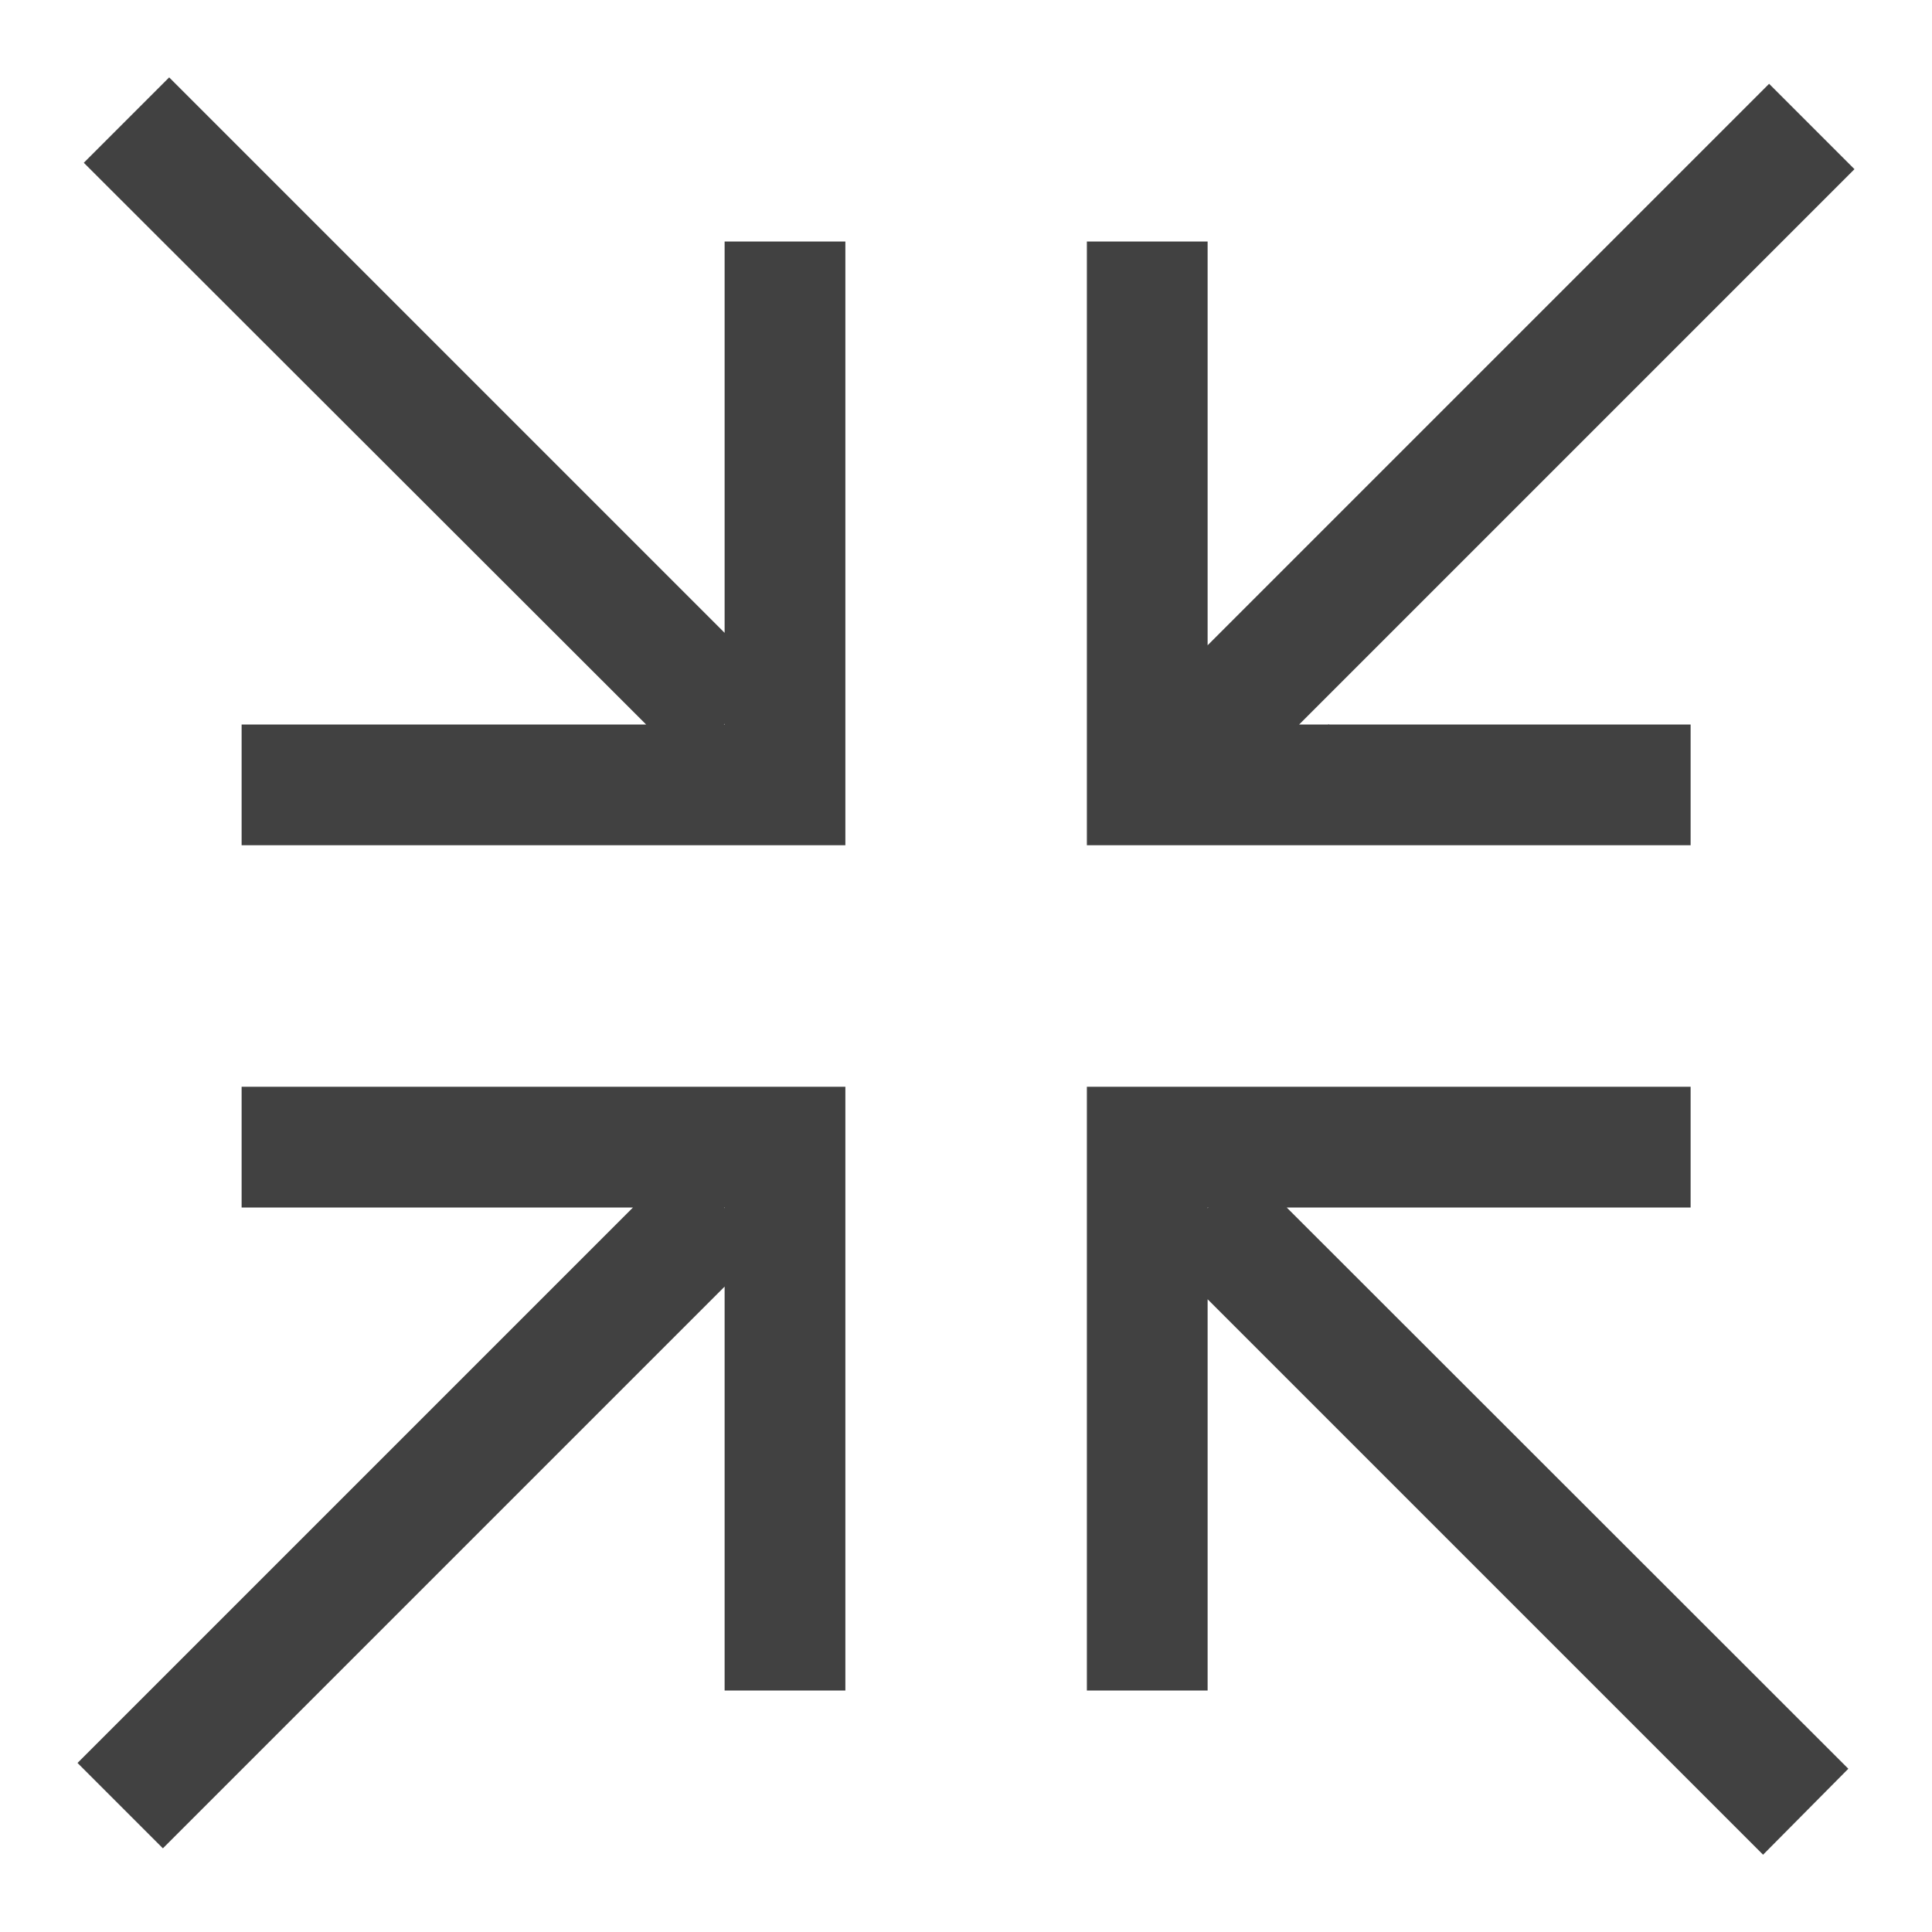
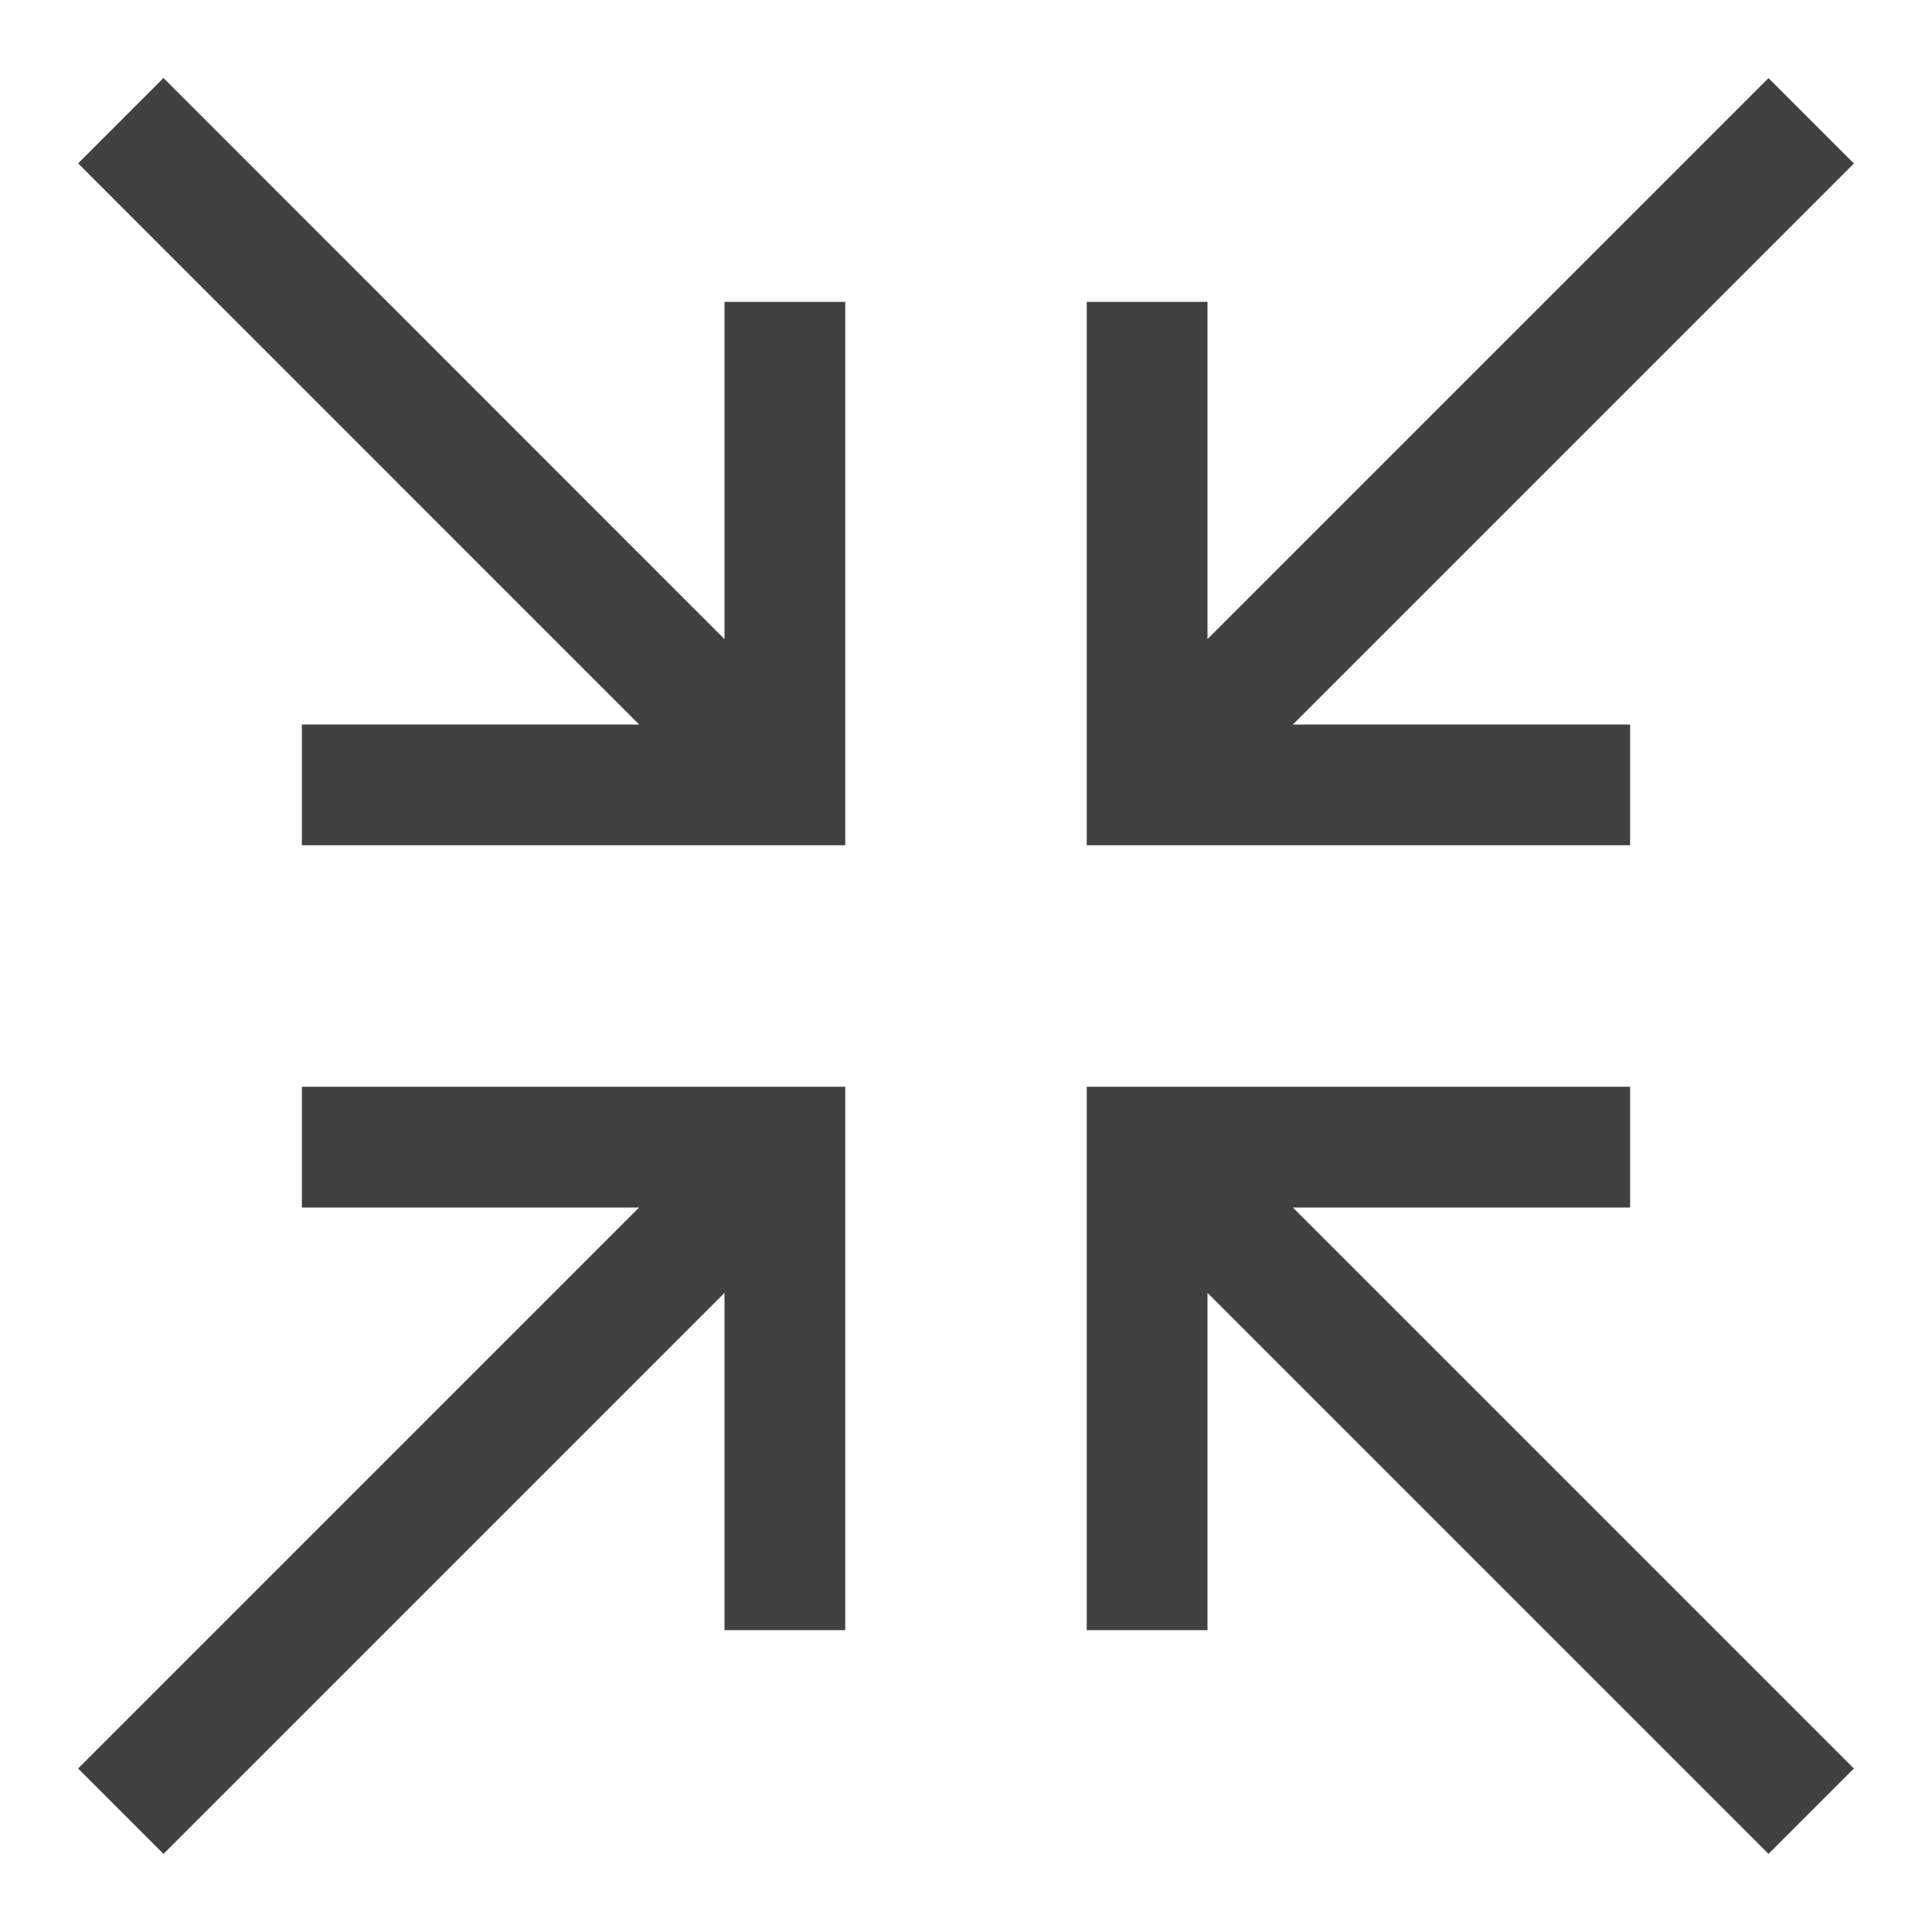
<svg xmlns="http://www.w3.org/2000/svg" viewBox="0 0 16 16">
-   <path fill="#414141" d="M6.001 2v3.241l-4.6-4.6-.707.707 4.657 4.652h-3.35v1h5v-5zm-.006 4l.006-.006v.006zm9.312 8.648l-4.651-4.648h3.345v-1h-5v5h1v-3.24l4.6 4.6zm-5.306-4.648h.006l-.006.006zm5.357-8.599l-.707-.707-4.65 4.65v-3.344h-1v5h5v-1h-3.242zm-4.357 4.594l.005.005h-.005zm-9 3.005v1h3.241l-4.6 4.6.707.707 4.652-4.652v3.345h1v-5zm3.995 1h.005v.006z" />
+   <path fill="#414141" d="M10.707 10l4.646 4.646-.707.707-4.646-4.646-0 2.793H9V9.002h.002V9h4.498v1zM6 5.293L1.354.646l-.707.707L5.293 6H2.5v1h4.498v-.002H7V2.5H6zM9.002 7h4.498V6l-2.793-0 4.646-4.646-.707-.707L10 5.293V2.5H9V6.998h.002zM6.998 9H2.5v1l2.793 0-4.646 4.646.707.707L6 10.707v2.793h1V9.002h-.002z" />
</svg>
